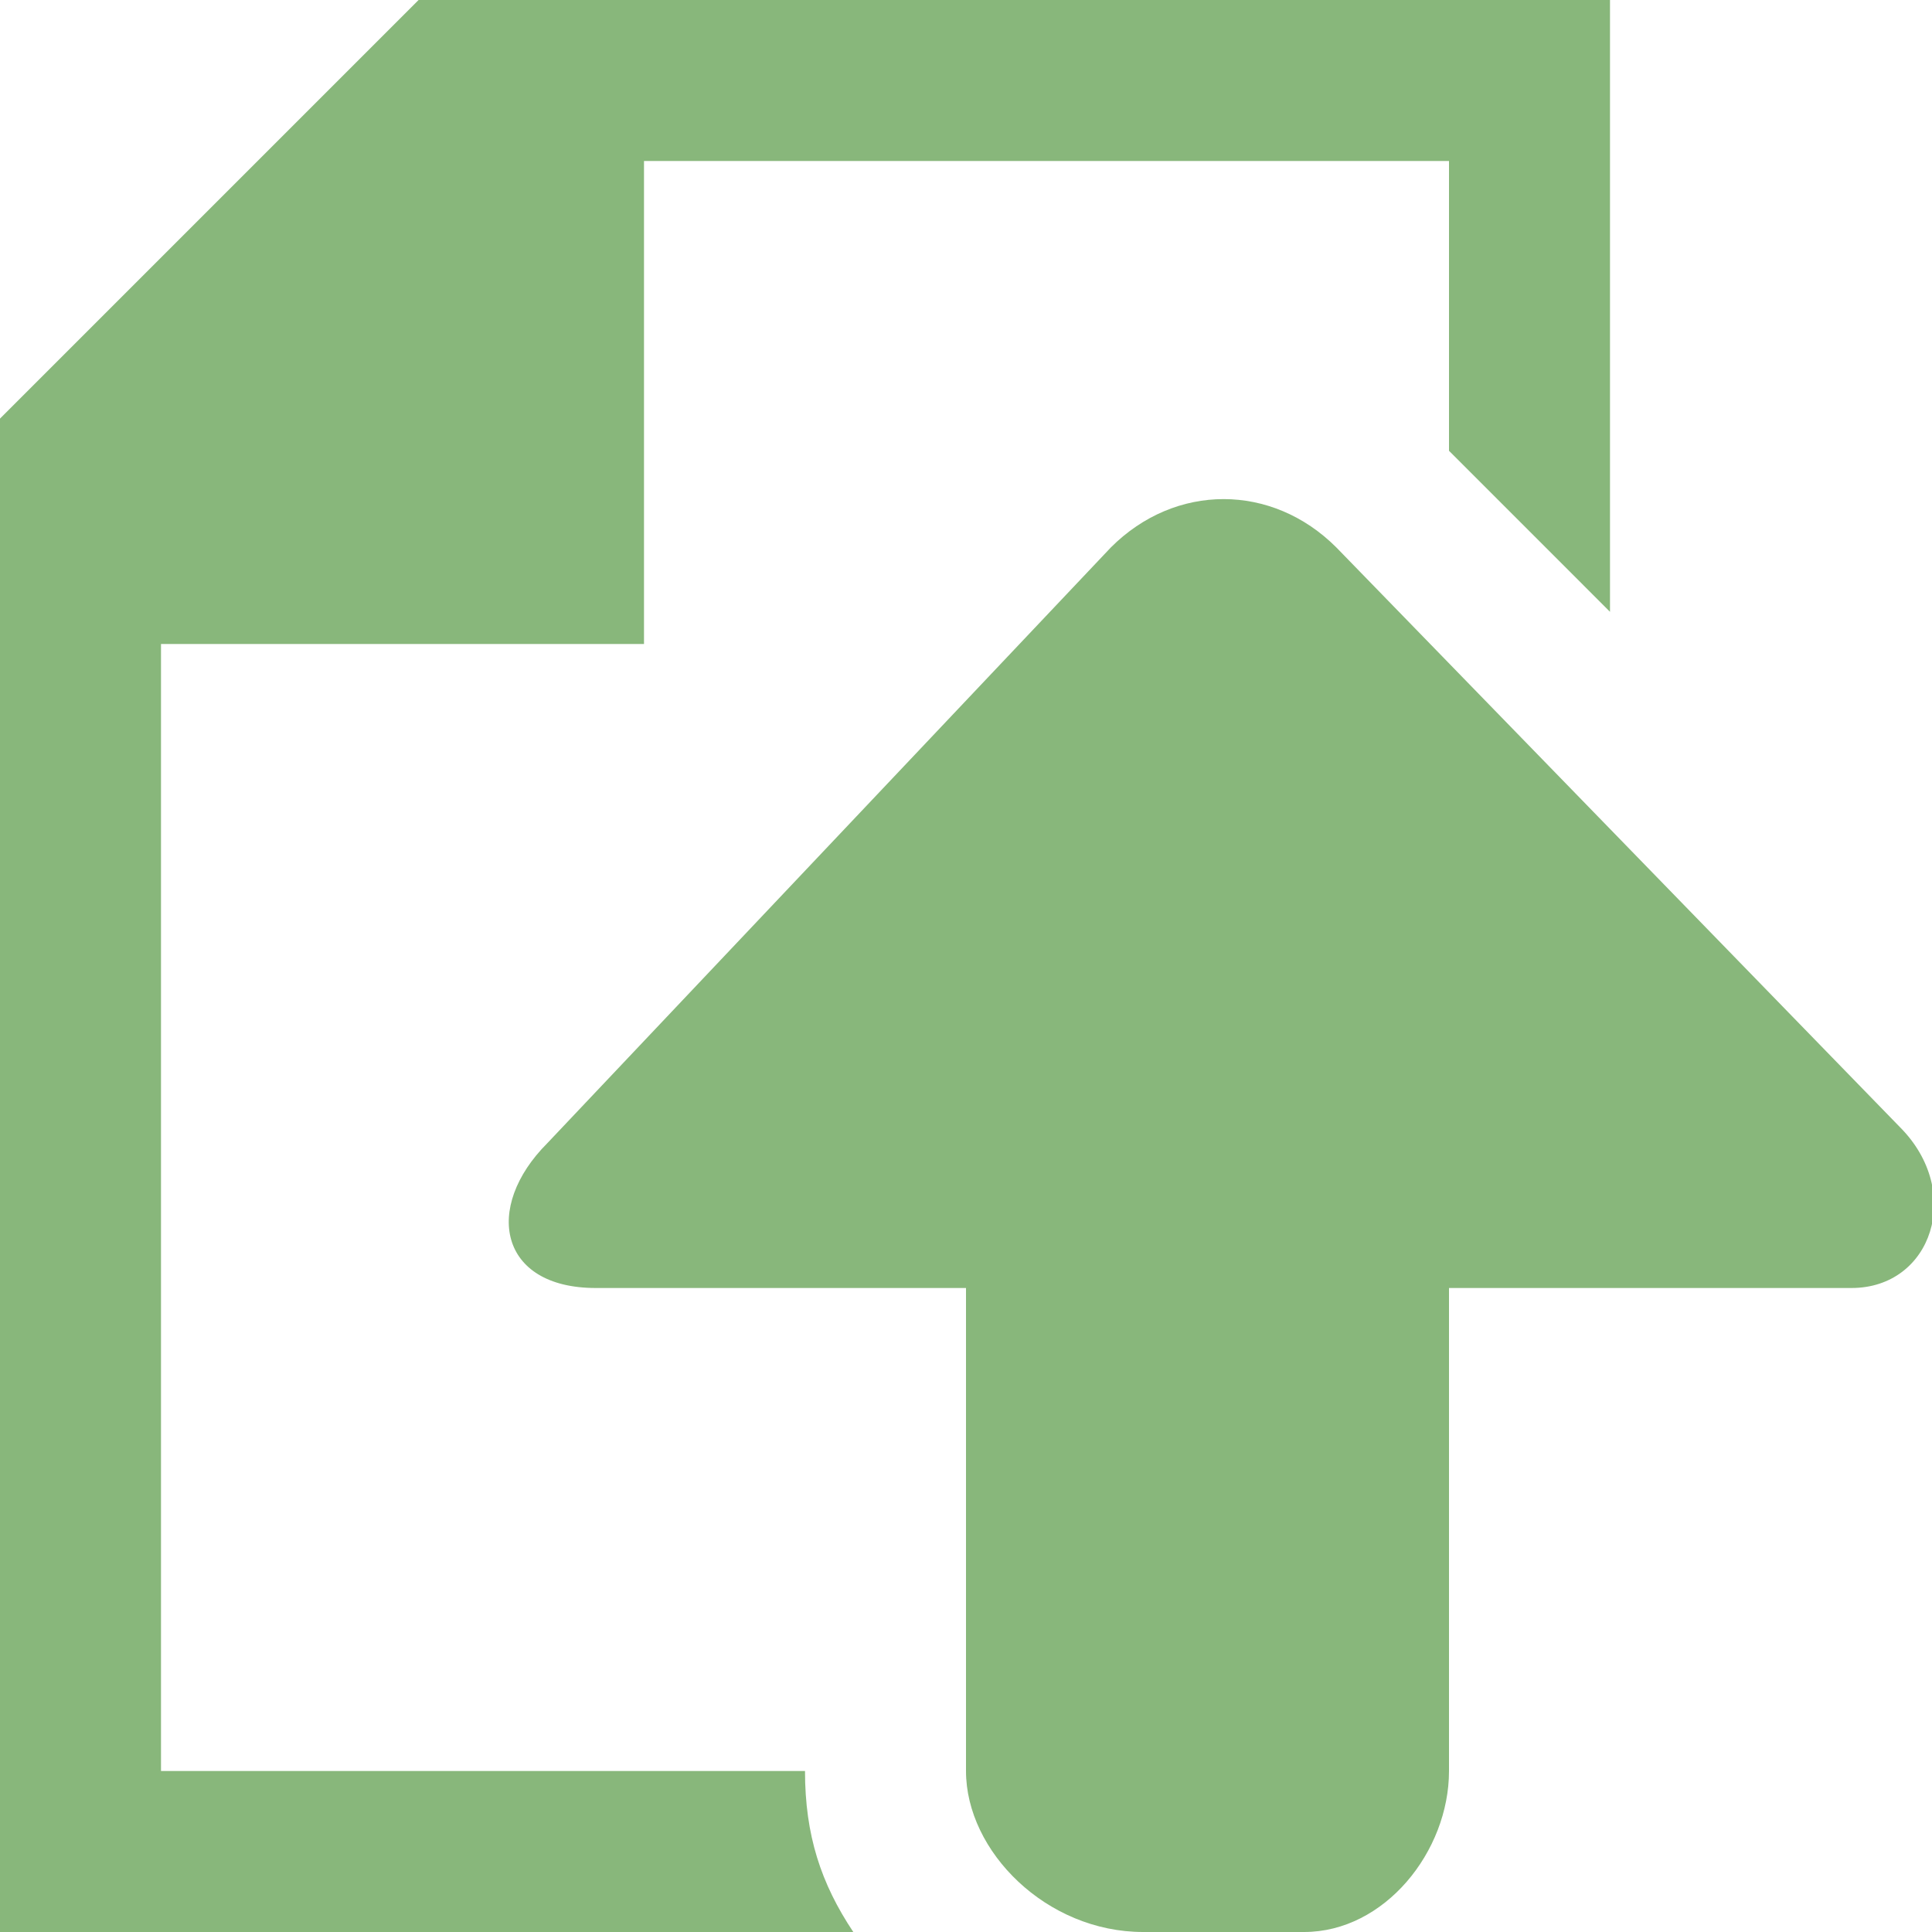
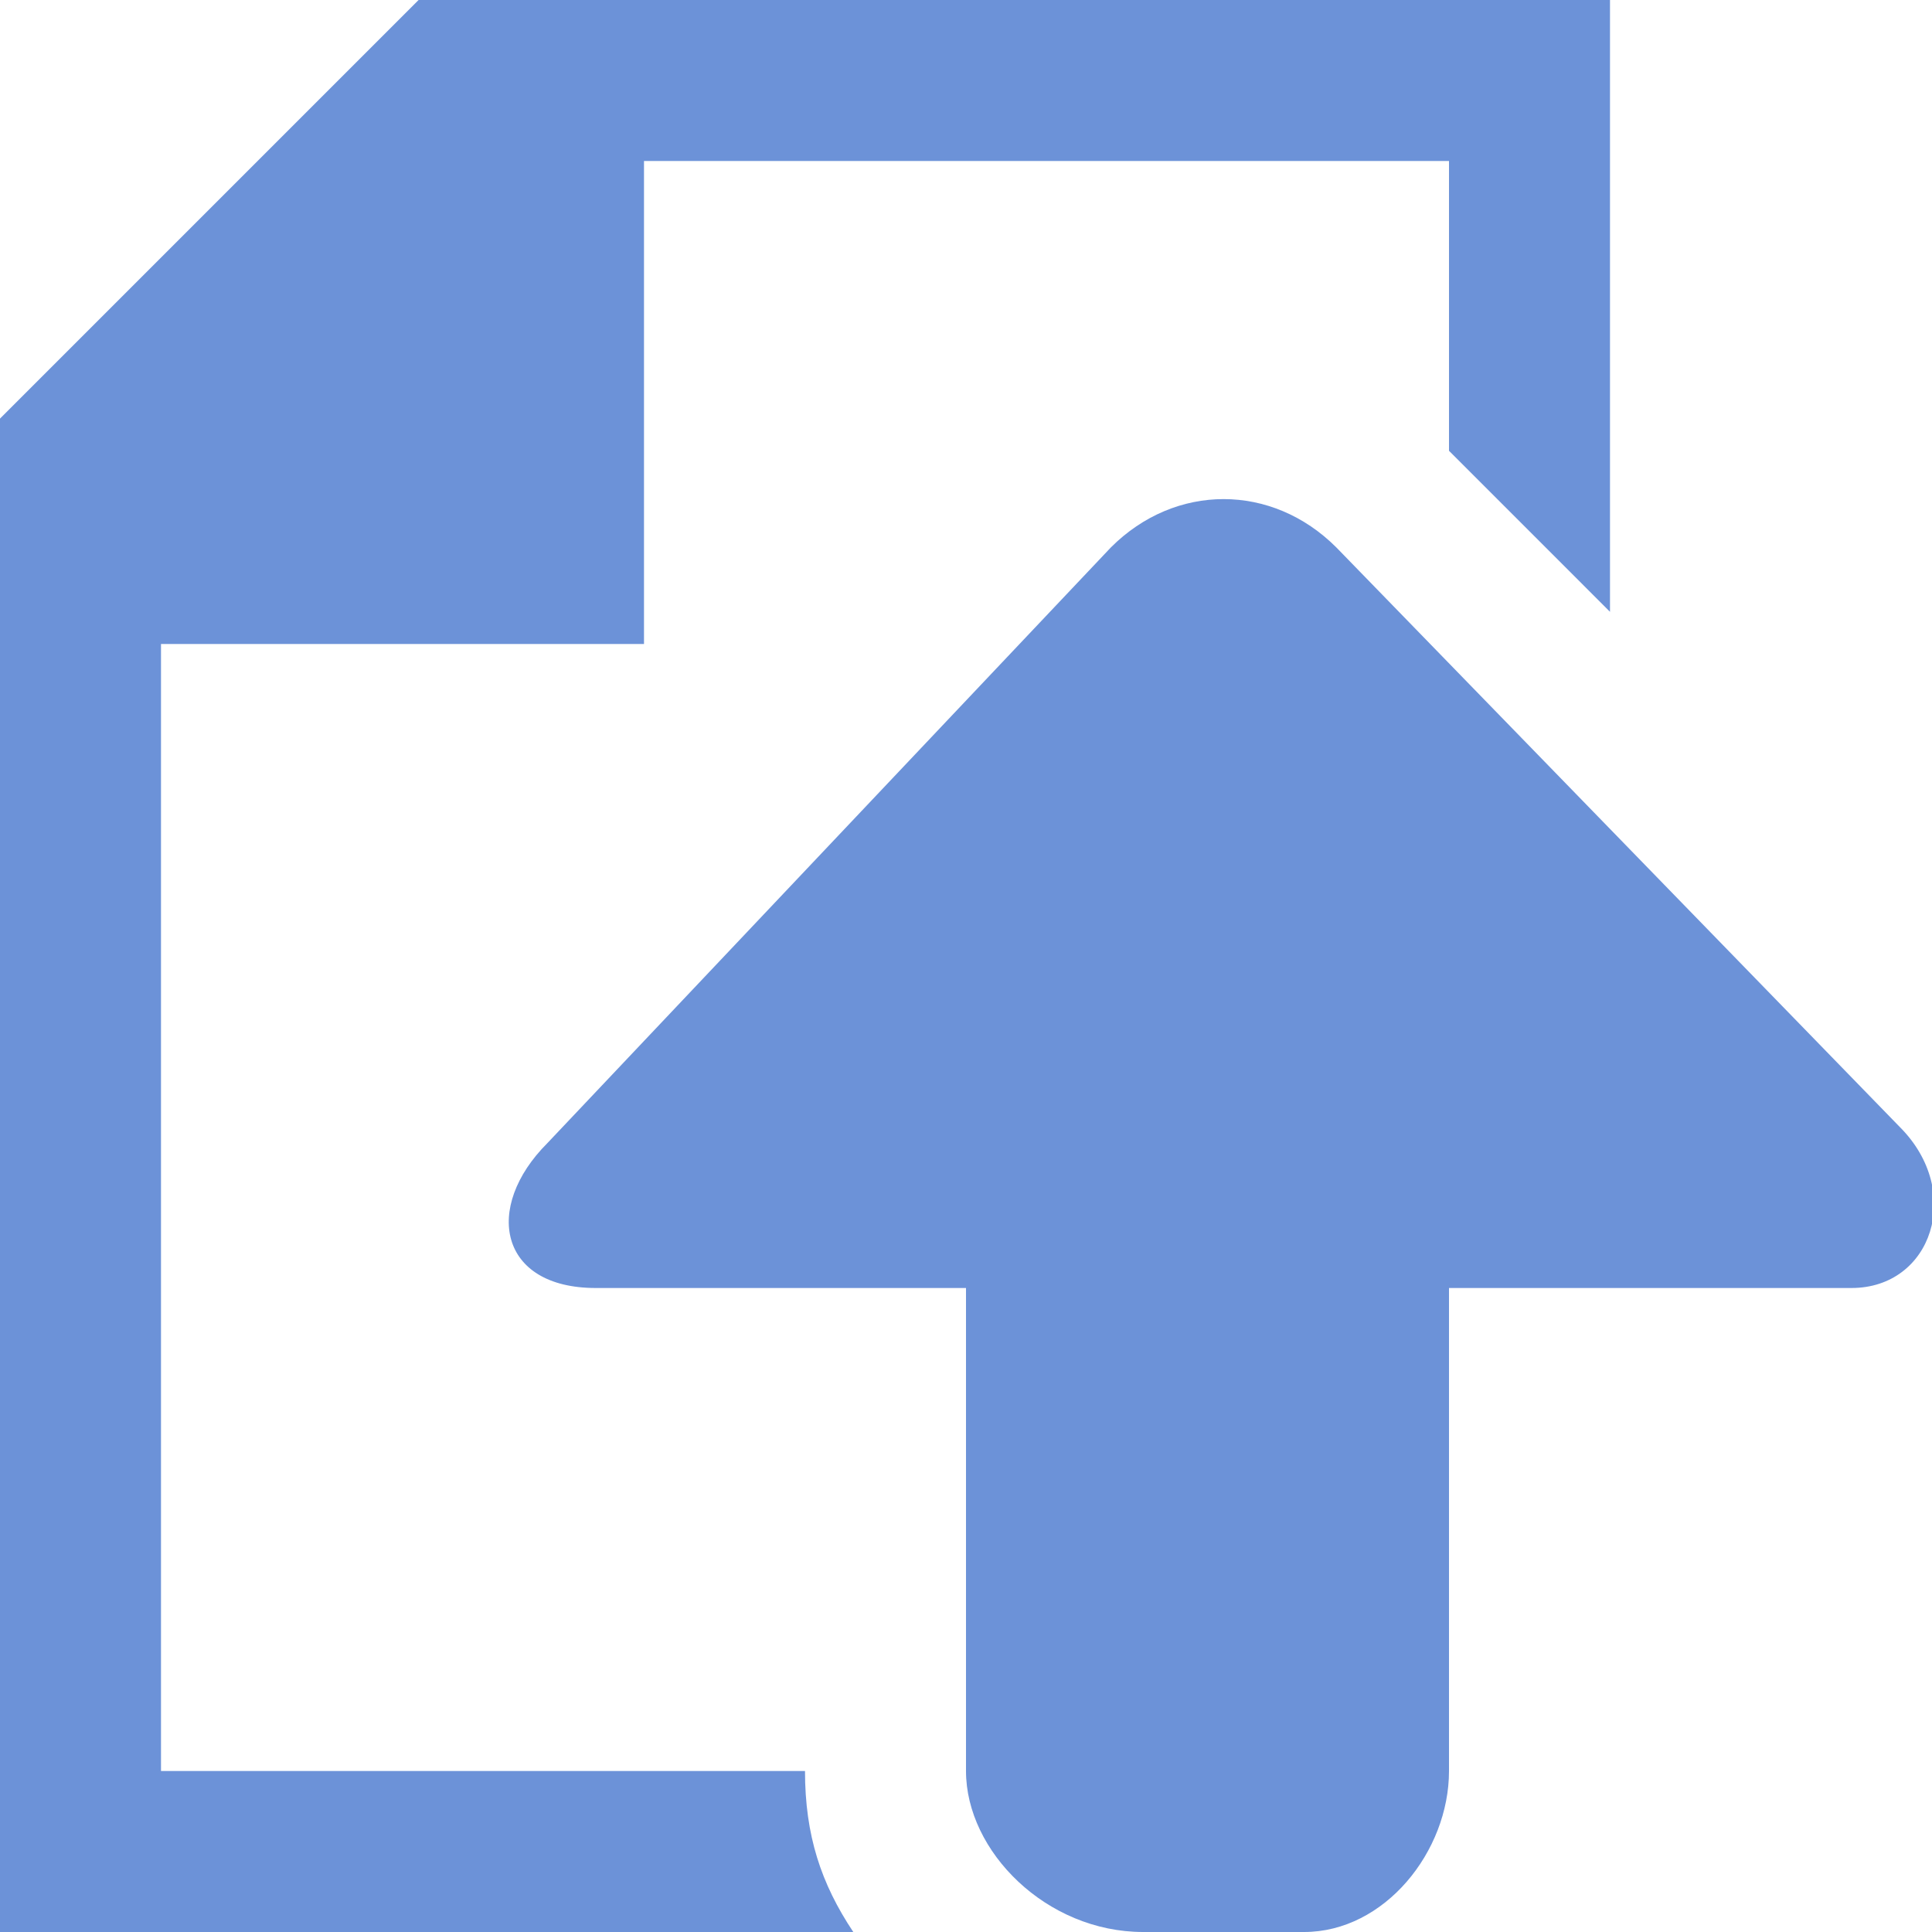
<svg xmlns="http://www.w3.org/2000/svg" width="12" height="12" viewBox="0 0 12 12" preserveAspectRatio="xMinYMid meet" overflow="visible">
-   <path d="M5.3 12h-5.3v-9.4l2.6-2.6h7.4v3.8l-1-1v-1.8h-5v3h-3v7h4c0 .4.1.7.3 1zm6.5-5l-3.5-3.6c-.4-.4-1-.4-1.4 0l-3.5 3.7c-.4.4-.3.9.3.9h2.3v3c0 .5.5 1 1.1 1h1c.5 0 .9-.5.9-1v-3h2.5c.5 0 .7-.6.3-1z" fill="#88b77b" />
+   <path d="M5.3 12h-5.3v-9.4l2.6-2.6h7.4v3.8l-1-1v-1.8h-5v3h-3v7h4c0 .4.1.7.3 1zm6.5-5l-3.5-3.6c-.4-.4-1-.4-1.4 0l-3.5 3.7c-.4.4-.3.9.3.9h2.3v3c0 .5.5 1 1.1 1h1c.5 0 .9-.5.9-1v-3h2.5c.5 0 .7-.6.3-1z" fill="#6c92d8" />
</svg>
